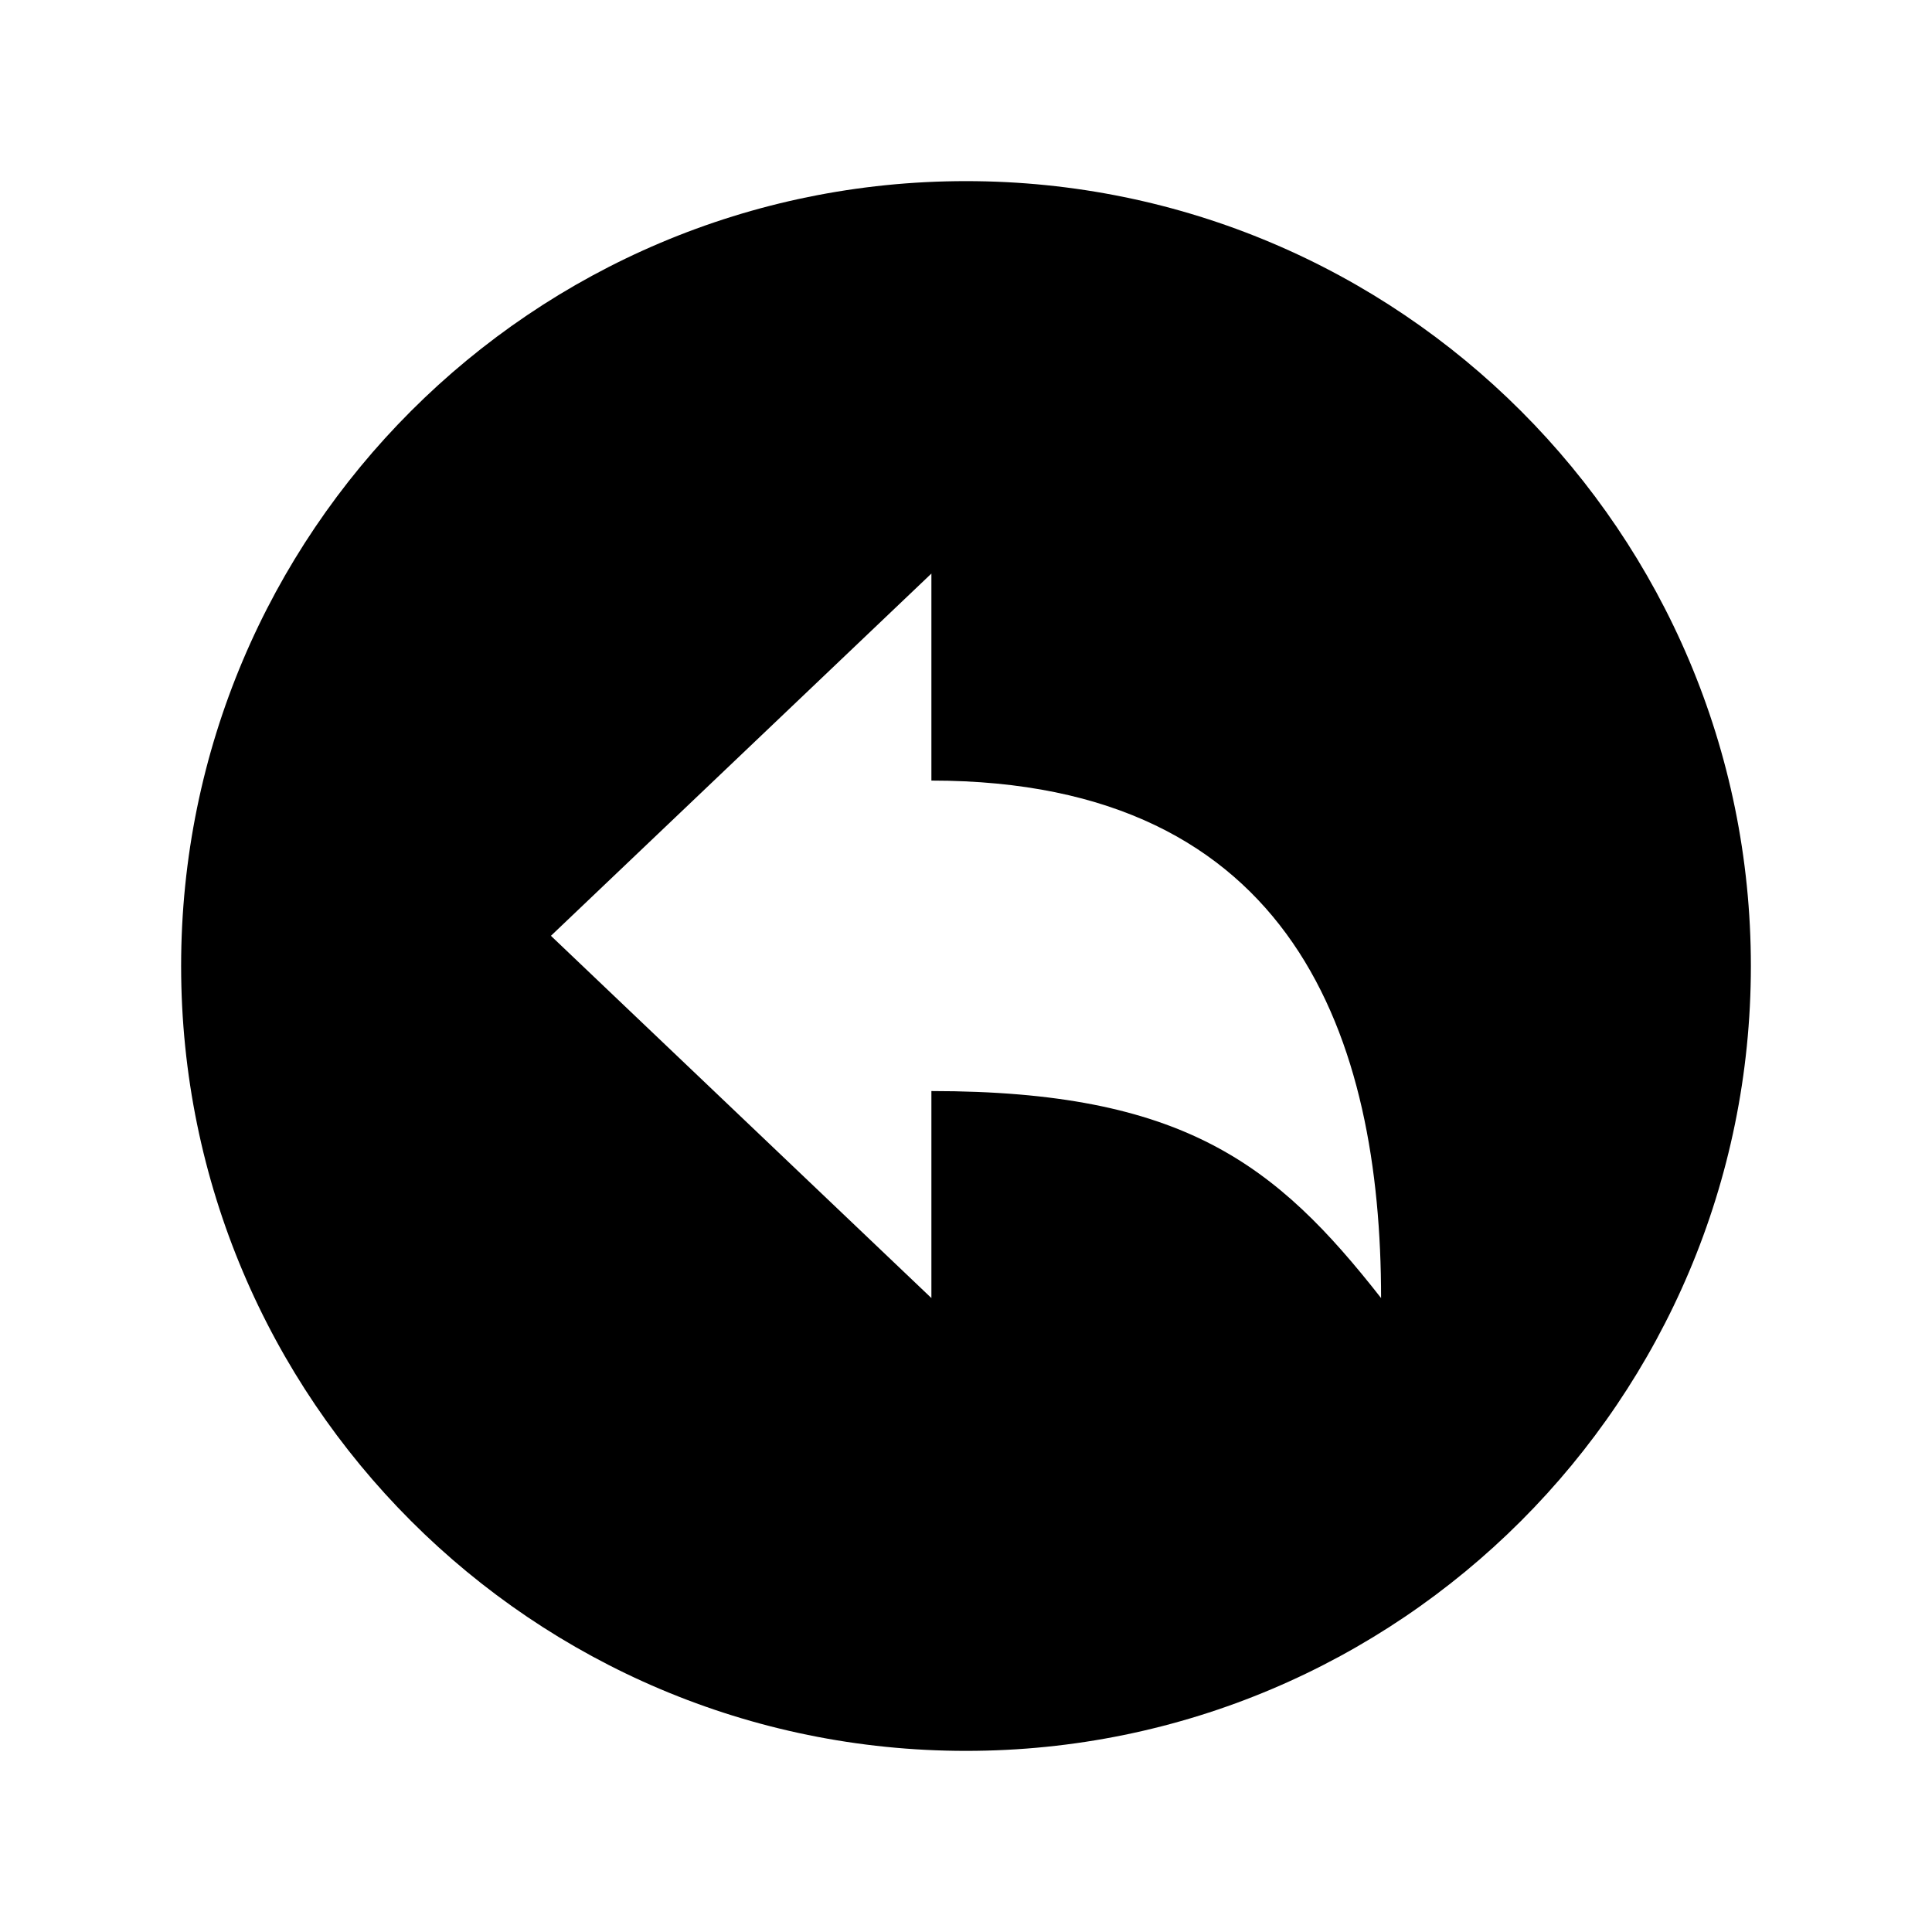
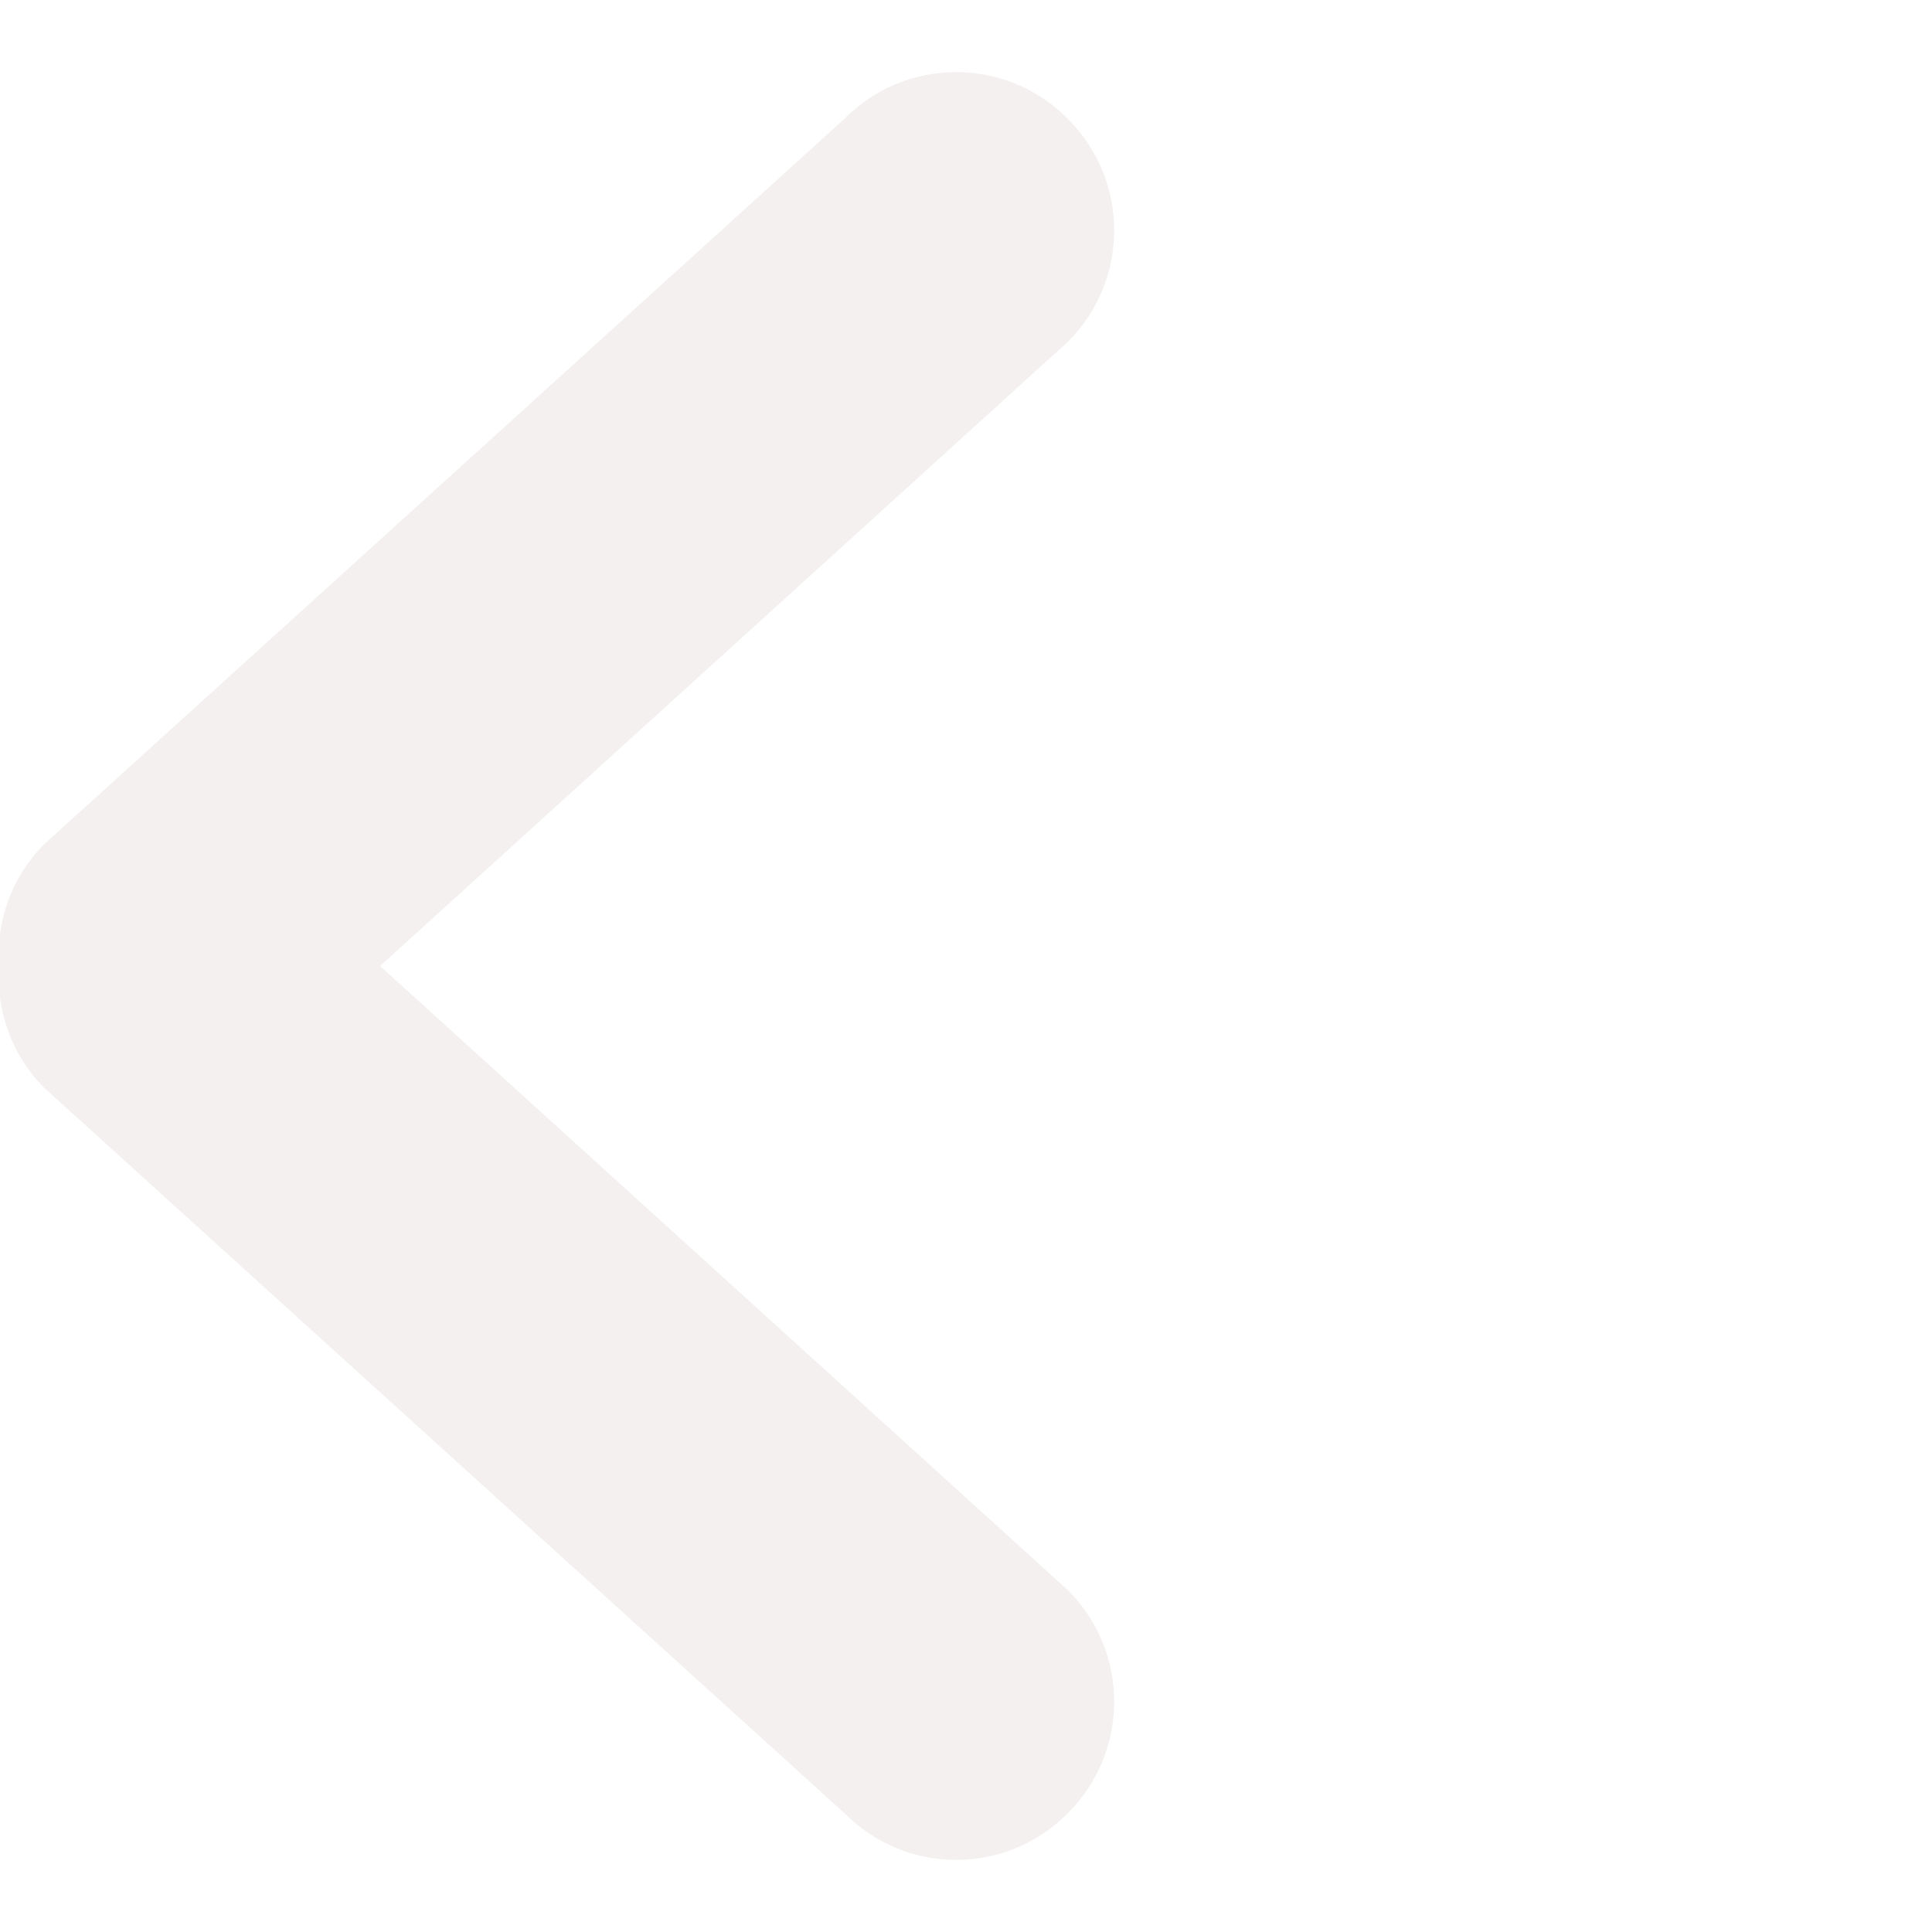
- <svg xmlns="http://www.w3.org/2000/svg" fill="#000000" width="800px" height="800px" viewBox="0 0 512 512">
-   <path d="M256,48C141.13,48,48,141.13,48,256s93.13,208,208,208,208-93.13,208-208S370.87,48,256,48Zm-9.17,241.14V344L146,248l100.83-96v54.86c96.5,0,119.17,69,119.17,137.14C338.15,308.43,313.52,289.14,246.83,289.14Z" />
+ <svg xmlns="http://www.w3.org/2000/svg" width="229px" height="229px" viewBox="0 0 26.00 26.00" version="1.1" fill="#000000" transform="matrix(1, 0, 0, 1, 0, 0)">
+   <g id="SVGRepo_bgCarrier" stroke-width="0" />
+   <g id="SVGRepo_tracerCarrier" stroke-linecap="round" stroke-linejoin="round" />
+   <g id="SVGRepo_iconCarrier">
+     <defs> </defs>
+     <g id="Page-1" stroke-width="0" fill="none" fill-rule="evenodd">
+       <g id="Icon-Set-Filled" transform="translate(-423, -1196)" fill="#f4f0f0">
+         <path d="M428.115,1209 L437.371,1200.6 C438.202,1199.77 438.202,1198.43 437.371,1197.6 C436.541,1196.76 435.194,1196.76 434.363,1197.6 L423.596,1207.36 C423.146,1207.81 422.948,1208.41 422.985,1209 C422.948,1209.59 423.146,1210.19 423.596,1210.64 L434.363,1220.4 C435.194,1221.24 436.541,1221.24 437.371,1220.4 C438.202,1219.57 438.202,1218.23 437.371,1217.4 L428.115,1209" id="chevron-left"> </path>
+       </g>
+     </g>
+   </g>
</svg>
